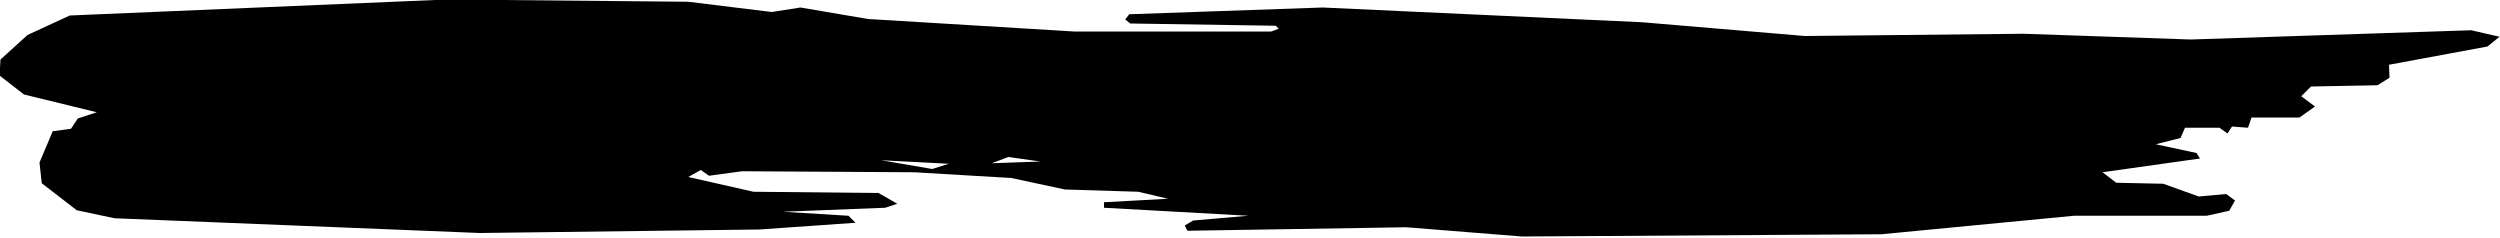
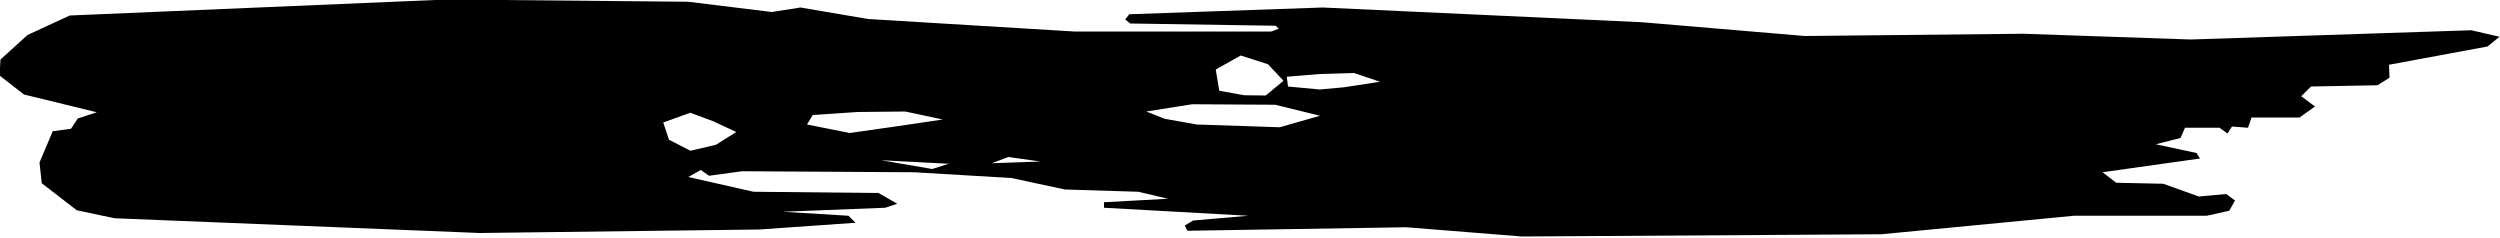
<svg xmlns="http://www.w3.org/2000/svg" viewBox="0 0 1000 95" preserveAspectRatio="none">
-   <path fill-rule="evenodd" d="M178.7 -0.2L27.9 6.2L11 14L0.2 23.8L-0.2 30.2L9.6 37.8L38.7 44.9L31.1 47.4L28.4 51.5L21.1 52.5L15.8 65L16.7 73.3L30.7 84.1L45.8 87.3L191.9 93.2L303.7 91.8L342.2 89.1L339.4 86.3L313.1 84.7L354.1 83.1L358.9 81.5L351.4 77.2L301.4 76.7L275.3 70.8L280.3 68L283.6 70.3L296.8 68.5L365.6 68.9L404.5 71.2L426 75.8L455.3 76.7L467.2 79.5L441.6 80.9L441.6 83.1L499.3 86.3L477.3 88.2L473.9 90.2L475 92.3L562.5 90.9L608.8 94.6L752.6 93.7L829.6 86.3L882.7 86.3L891.7 84.3L894 80.2L890.5 77.6L879.5 78.6L865.3 73.5L846.5 73.1L841 68.9L880 63.4L878.6 61.2L862.3 57.7L872.2 55.2L874 51.1L887.8 51.1L891 53.4L892.8 50.6L899.2 51.1L900.6 47L919.8 47L926 42.6L920.5 38.5L924.4 34.6L951 34.1L955.8 31.1L955.6 25.9L995 18.6L999.8 14.7L988.5 12.1L876.3 15.8L809.4 13.5L721.9 14.4L656.9 8.9L529.1 3L451.7 5.7L450.1 7.8L452.1 9.4L510.3 10.3L511.5 11.5L508.5 12.6L429.7 12.6L347.2 7.6L320.2 3L308.7 4.8L275.3 0.7L178.7 -0.2ZM403.3 62.8L416.2 64.6L396.7 65.3L403.3 62.8ZM352.5 64.1L379.5 65.5L372.9 67.6L352.5 64.1Z" />
+   <path fill-rule="evenodd" d="M178.7 -0.2L27.9 6.2L11 14L0.2 23.8L-0.2 30.2L9.6 37.8L38.7 44.9L31.1 47.4L28.4 51.5L21.1 52.5L15.8 65L16.7 73.3L30.7 84.1L45.8 87.3L191.9 93.2L303.7 91.8L342.2 89.1L339.4 86.3L313.1 84.7L354.1 83.1L358.9 81.5L351.4 77.2L301.4 76.7L275.3 70.8L280.3 68L283.6 70.3L296.8 68.5L365.6 68.9L404.5 71.2L426 75.8L455.3 76.7L467.2 79.5L441.6 80.9L441.6 83.1L499.3 86.3L477.3 88.2L473.9 90.2L475 92.3L562.5 90.9L608.8 94.6L752.6 93.7L829.6 86.3L882.7 86.3L891.7 84.3L894 80.2L890.5 77.6L879.5 78.6L865.3 73.5L846.5 73.1L841 68.9L880 63.4L878.6 61.2L862.3 57.7L872.2 55.2L874 51.1L887.8 51.1L891 53.4L892.8 50.6L899.2 51.1L900.6 47L919.8 47L926 42.6L920.5 38.5L924.4 34.6L951 34.1L955.8 31.1L955.6 25.9L995 18.6L999.8 14.7L988.5 12.1L876.3 15.8L809.4 13.5L721.9 14.4L656.9 8.9L529.1 3L451.7 5.7L450.1 7.8L452.1 9.4L510.3 10.3L511.5 11.5L508.5 12.6L429.7 12.6L347.2 7.6L320.2 3L308.7 4.8L275.3 0.7L178.7 -0.2ZM403.3 62.8L416.2 64.6L396.7 65.3L403.3 62.8ZM352.5 64.1L379.5 65.5L372.9 67.6L352.5 64.1ZM513.4 32.3L506.3 38.2L497.7 38.1L487.7 36.3L486.3 27.8L496.3 22.2L507.2 25.7ZM552 32.7L537.7 34.9L527.9 35.8L515.2 34.6L514.7 30.7L528 29.6L541.6 29.2ZM528 46.3L511.9 50.9L478.7 49.8L465.8 47.5L458.5 44.6L476.9 41.7L510.1 41.9ZM377.1 47.8L359.5 50.4L339.9 53.2L322.8 49.8L325.1 46L343.1 44.8L362.1 44.6ZM294.5 52.8L286.4 57.9L276.2 60.3L267.6 55.9L265.3 49L276.1 45.1L285.3 48.5Z" />
</svg>
